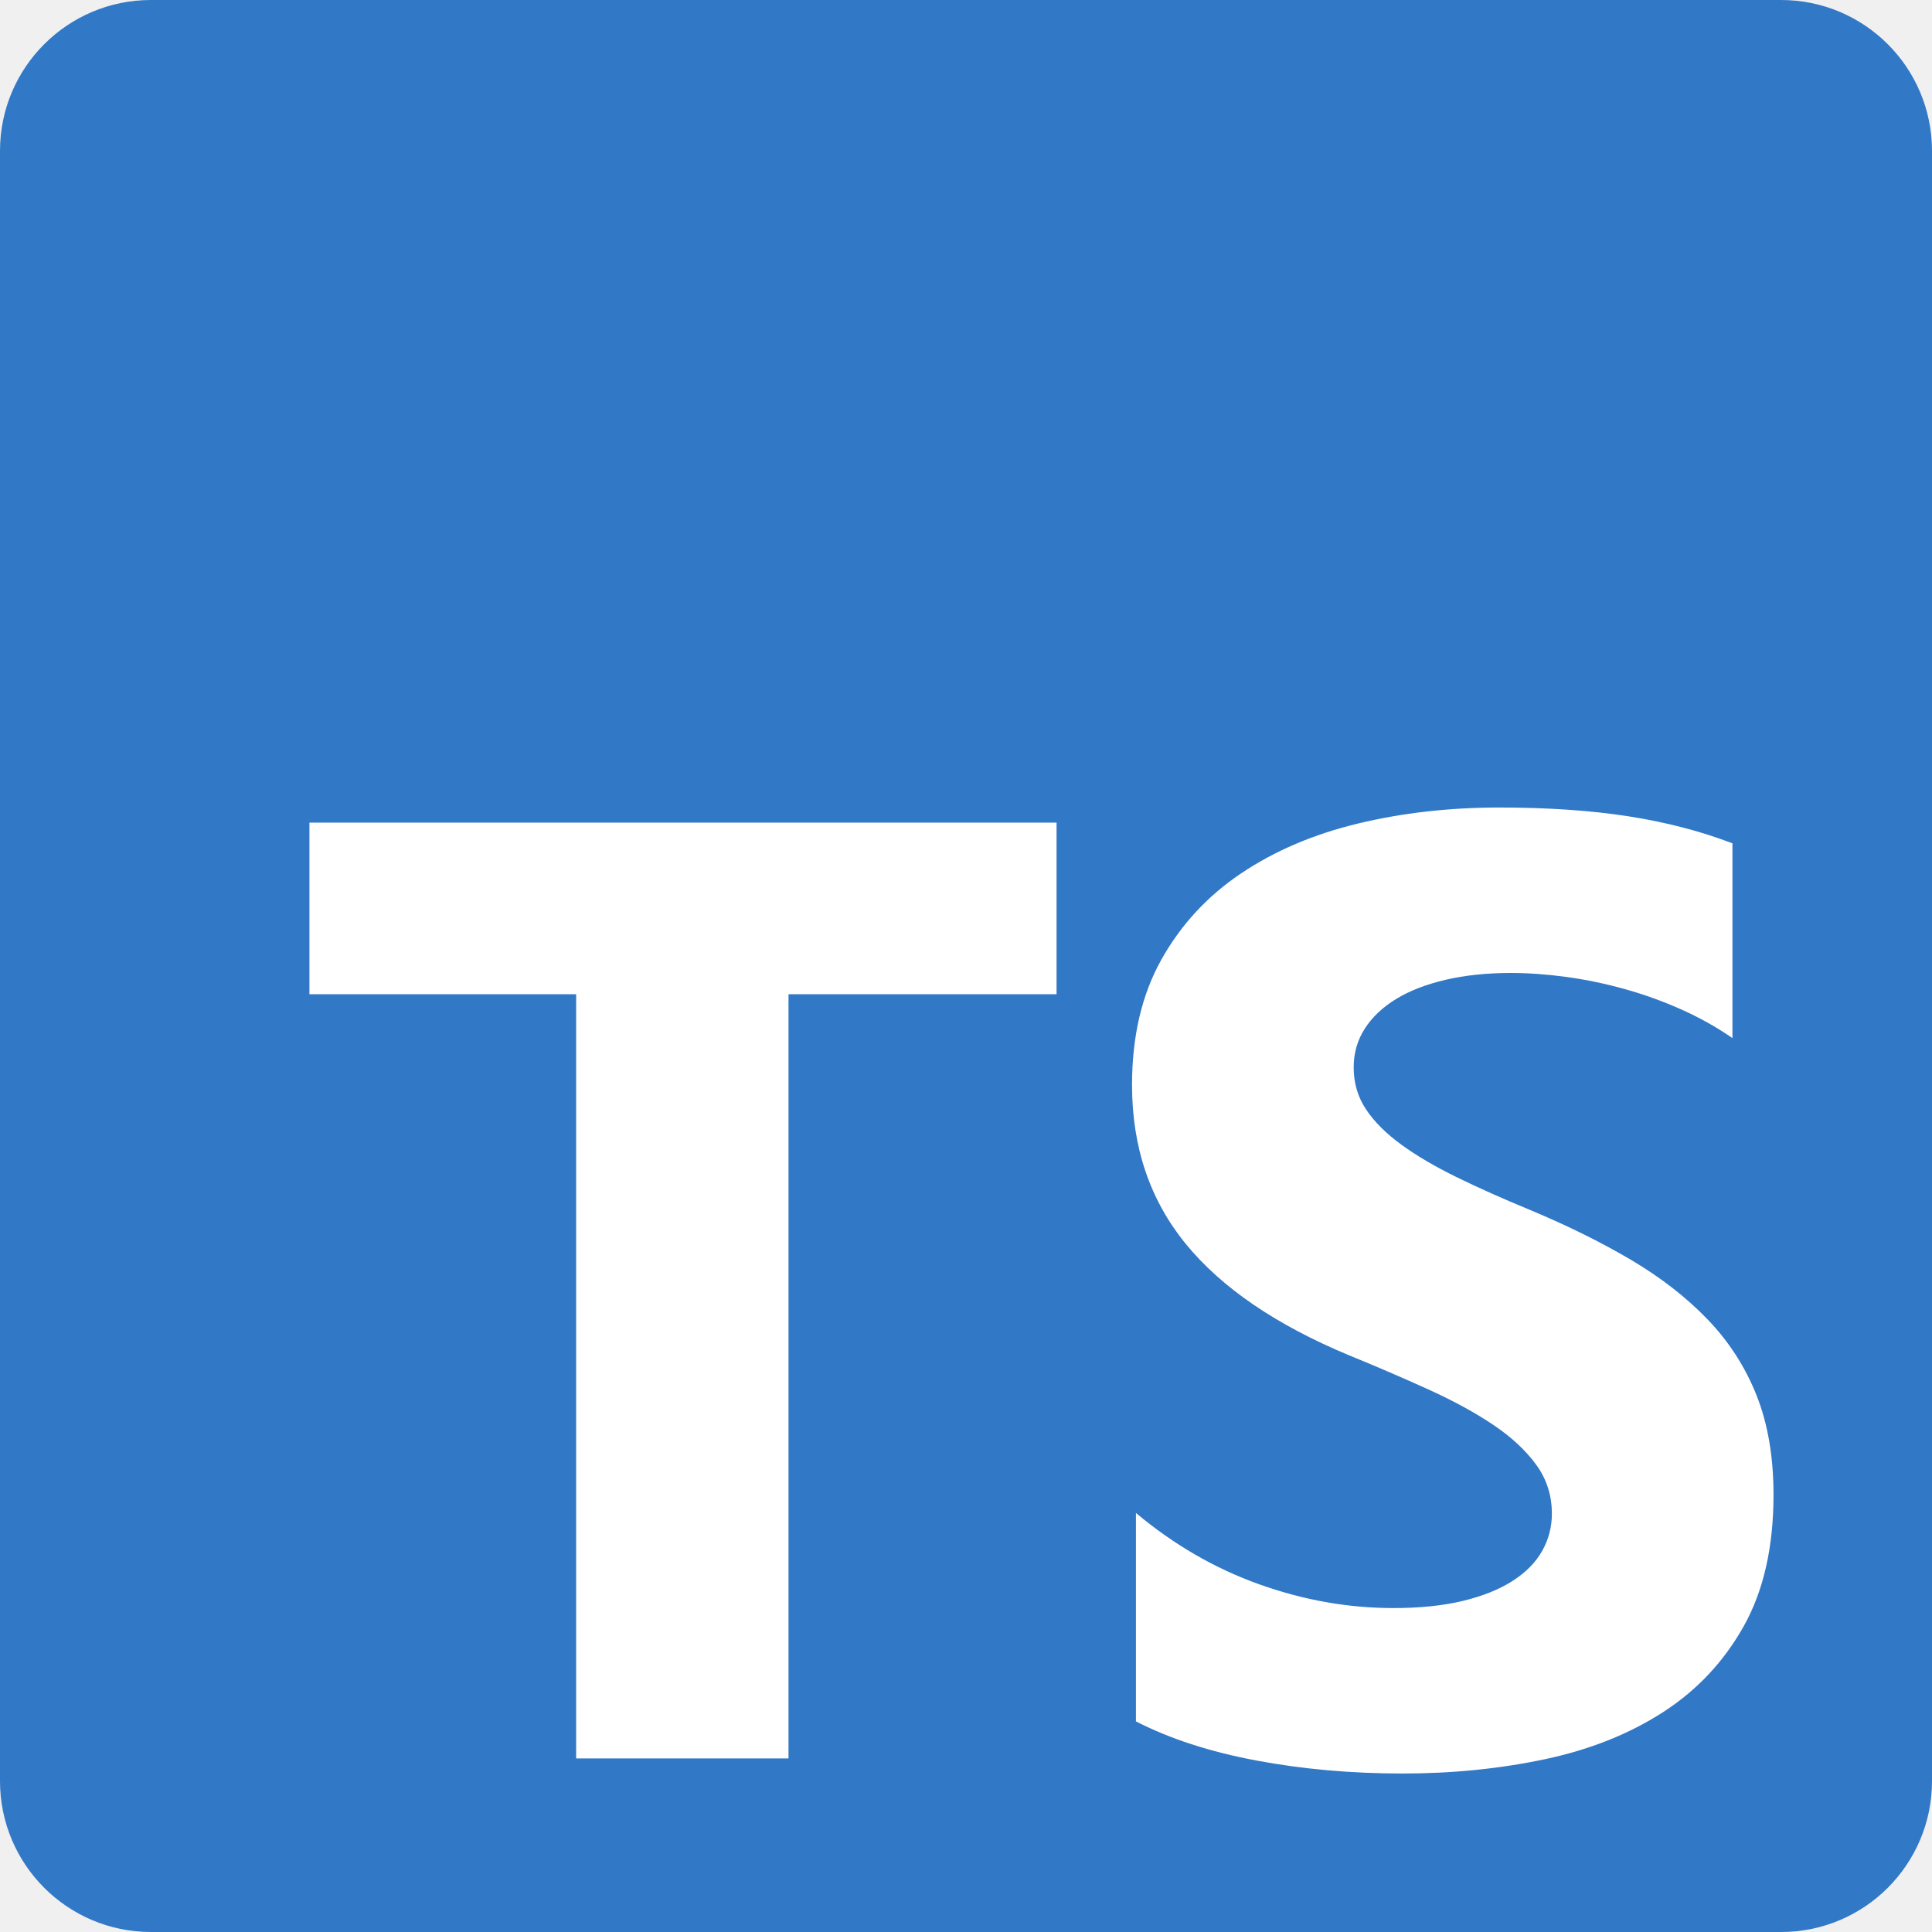
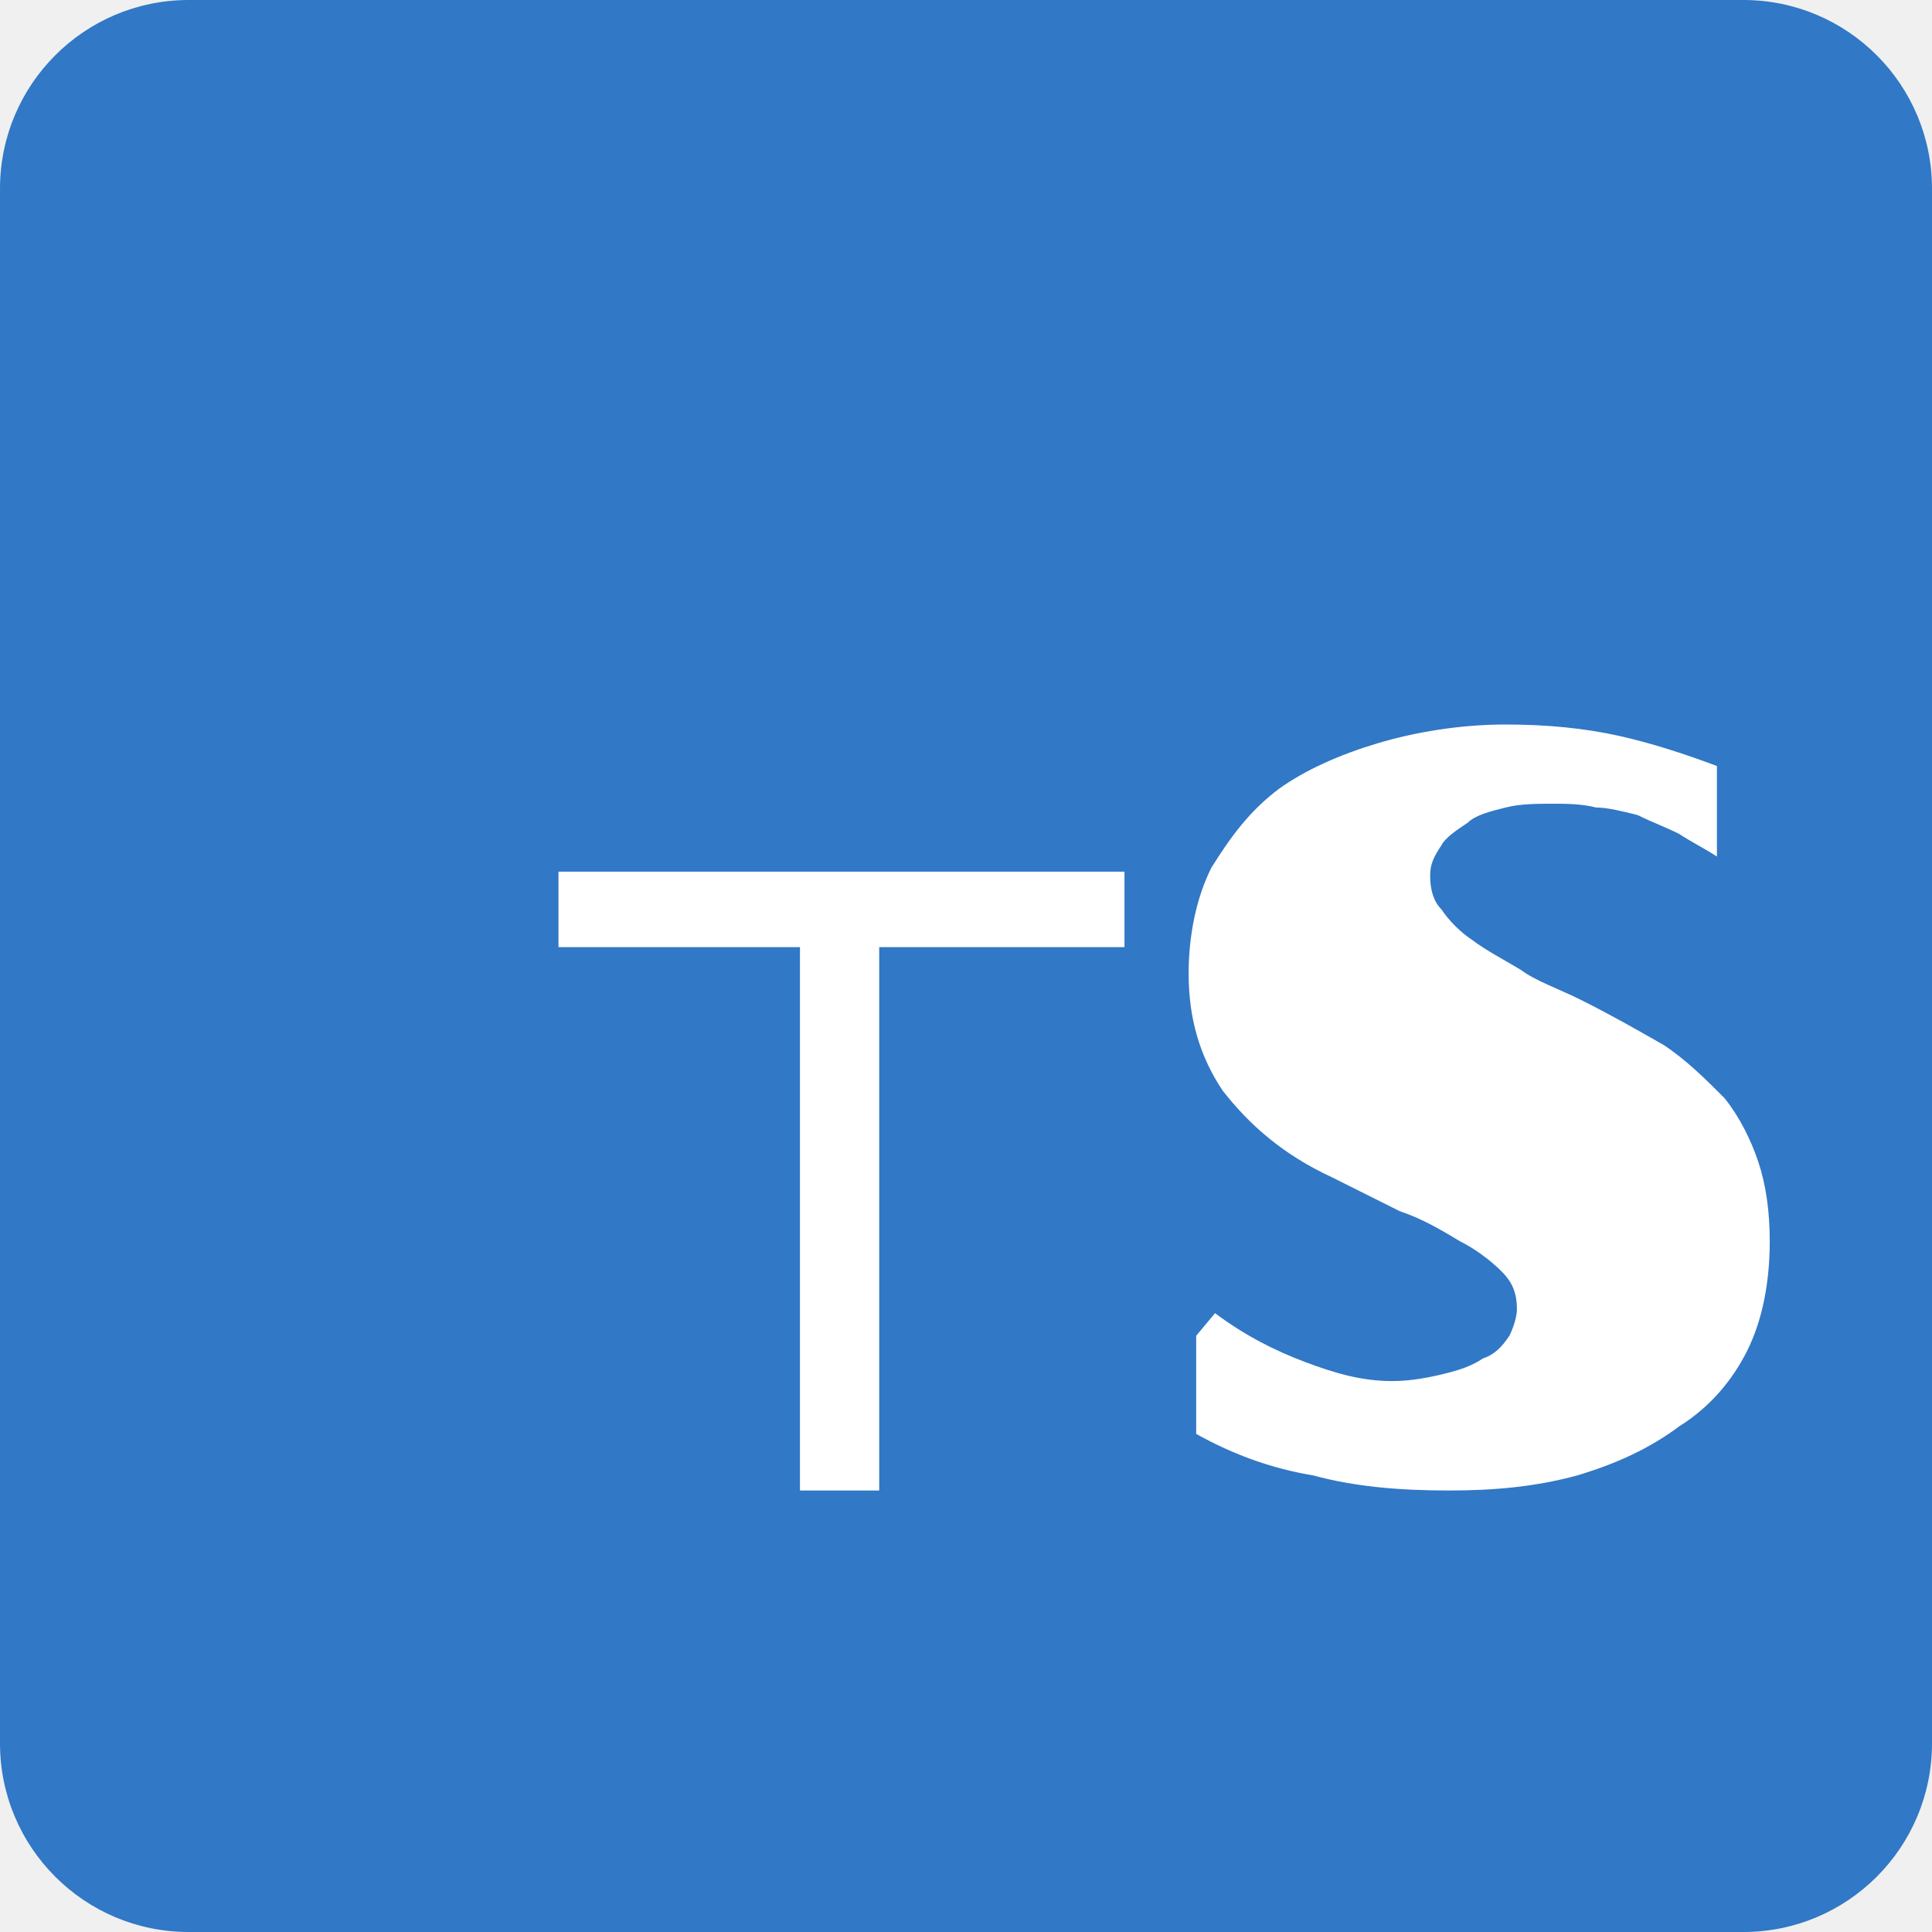
- <svg xmlns="http://www.w3.org/2000/svg" viewBox="0 0 256 256" width="256" height="256" preserveAspectRatio="xMidYMid">
-   <path d="M20 0h216c11.046 0 20 8.954 20 20v216c0 11.046-8.954 20-20 20H20c-11.046 0-20-8.954-20-20V20C0 8.954 8.954 0 20 0Z" fill="#3178C6" />
-   <path d="M150.518 200.475v27.62c4.492 2.302 9.805 4.028 15.938 5.179 6.133 1.151 12.597 1.726 19.393 1.726 6.622 0 12.914-.633 18.874-1.899 5.96-1.266 11.187-3.352 15.678-6.257 4.492-2.906 8.048-6.704 10.669-11.394 2.62-4.689 3.93-10.486 3.93-17.391 0-5.006-.749-9.394-2.246-13.163a30.748 30.748 0 0 0-6.479-10.055c-2.821-2.935-6.205-5.567-10.149-7.898-3.945-2.33-8.394-4.531-13.347-6.602-3.628-1.497-6.881-2.949-9.761-4.359-2.879-1.41-5.327-2.848-7.342-4.316-2.016-1.467-3.571-3.021-4.665-4.661-1.094-1.64-1.641-3.495-1.641-5.567 0-1.899.489-3.61 1.468-5.135s2.362-2.834 4.147-3.927c1.785-1.094 3.973-1.942 6.565-2.547 2.591-.604 5.471-.906 8.638-.906 2.304 0 4.737.173 7.299.518 2.563.345 5.14.877 7.732 1.597a53.669 53.669 0 0 1 7.558 2.719 41.7 41.7 0 0 1 6.781 3.797v-25.807c-4.204-1.611-8.797-2.805-13.778-3.582-4.981-.777-10.697-1.165-17.147-1.165-6.565 0-12.784.705-18.658 2.115-5.874 1.409-11.043 3.61-15.506 6.602-4.463 2.993-7.99 6.805-10.582 11.437-2.591 4.632-3.887 10.17-3.887 16.615 0 8.228 2.375 15.248 7.127 21.06 4.751 5.811 11.963 10.731 21.638 14.759a291.458 291.458 0 0 1 10.625 4.575c3.283 1.496 6.119 3.049 8.509 4.66 2.39 1.611 4.276 3.366 5.658 5.265 1.382 1.899 2.073 4.057 2.073 6.474a9.901 9.901 0 0 1-1.296 4.963c-.863 1.524-2.174 2.848-3.93 3.97-1.756 1.122-3.945 1.999-6.565 2.632-2.62.633-5.687.95-9.2.95-5.989 0-11.92-1.05-17.794-3.151-5.875-2.1-11.317-5.25-16.327-9.451Zm-46.036-68.733H140V109H41v22.742h35.345V233h28.137V131.742Z" fill="#FFF" />
+ <svg xmlns="http://www.w3.org/2000/svg" width="512" height="512" viewBox="0 0 512 512" fill="none">
+   <rect width="512" height="512" rx="50" fill="#3178C6" />
+   <path d="M317 354V380C326 385 336 389 348 391C359 394 371 395 384 395C396 395 407 394 418 391C428 388 437 384 445 378C453 373 459 366 463 358C467 350 469 340 469 329C469 321 468 314 466 308C464 302 461 296 457 291C452 286 447 281 441 277C434 273 427 269 419 265C413 262 407 260 403 257C398 254 394 252 390 249C387 247 384 244 382 241C380 239 379 236 379 232C379 229 380 227 382 224C383 222 386 220 389 218C391 216 395 215 399 214C403 213 407 213 412 213C415 213 419 213 423 214C426 214 430 215 434 216C438 218 441 219 445 221C448 223 452 225 455 227V203C447 200 438 197 429 195C420 193 410 192 399 192C387 192 375 194 365 197C355 200 346 204 339 209C331 215 326 222 321 230C317 238 315 248 315 258C315 270 318 280 324 289C331 298 340 306 353 312C359 315 365 318 371 321C377 323 382 326 387 329C391 331 395 334 398 337C401 340 402 343 402 347C402 349 401 352 400 354C398 357 396 359 393 360C390 362 387 363 383 364C379 365 374 366 369 366C361 366 354 364 346 361C338 358 330 354 322 348L317 354Z" fill="white" />
+   <path d="M233 251H298V231H148V251H212V395H233V251Z" fill="white" />
</svg>
